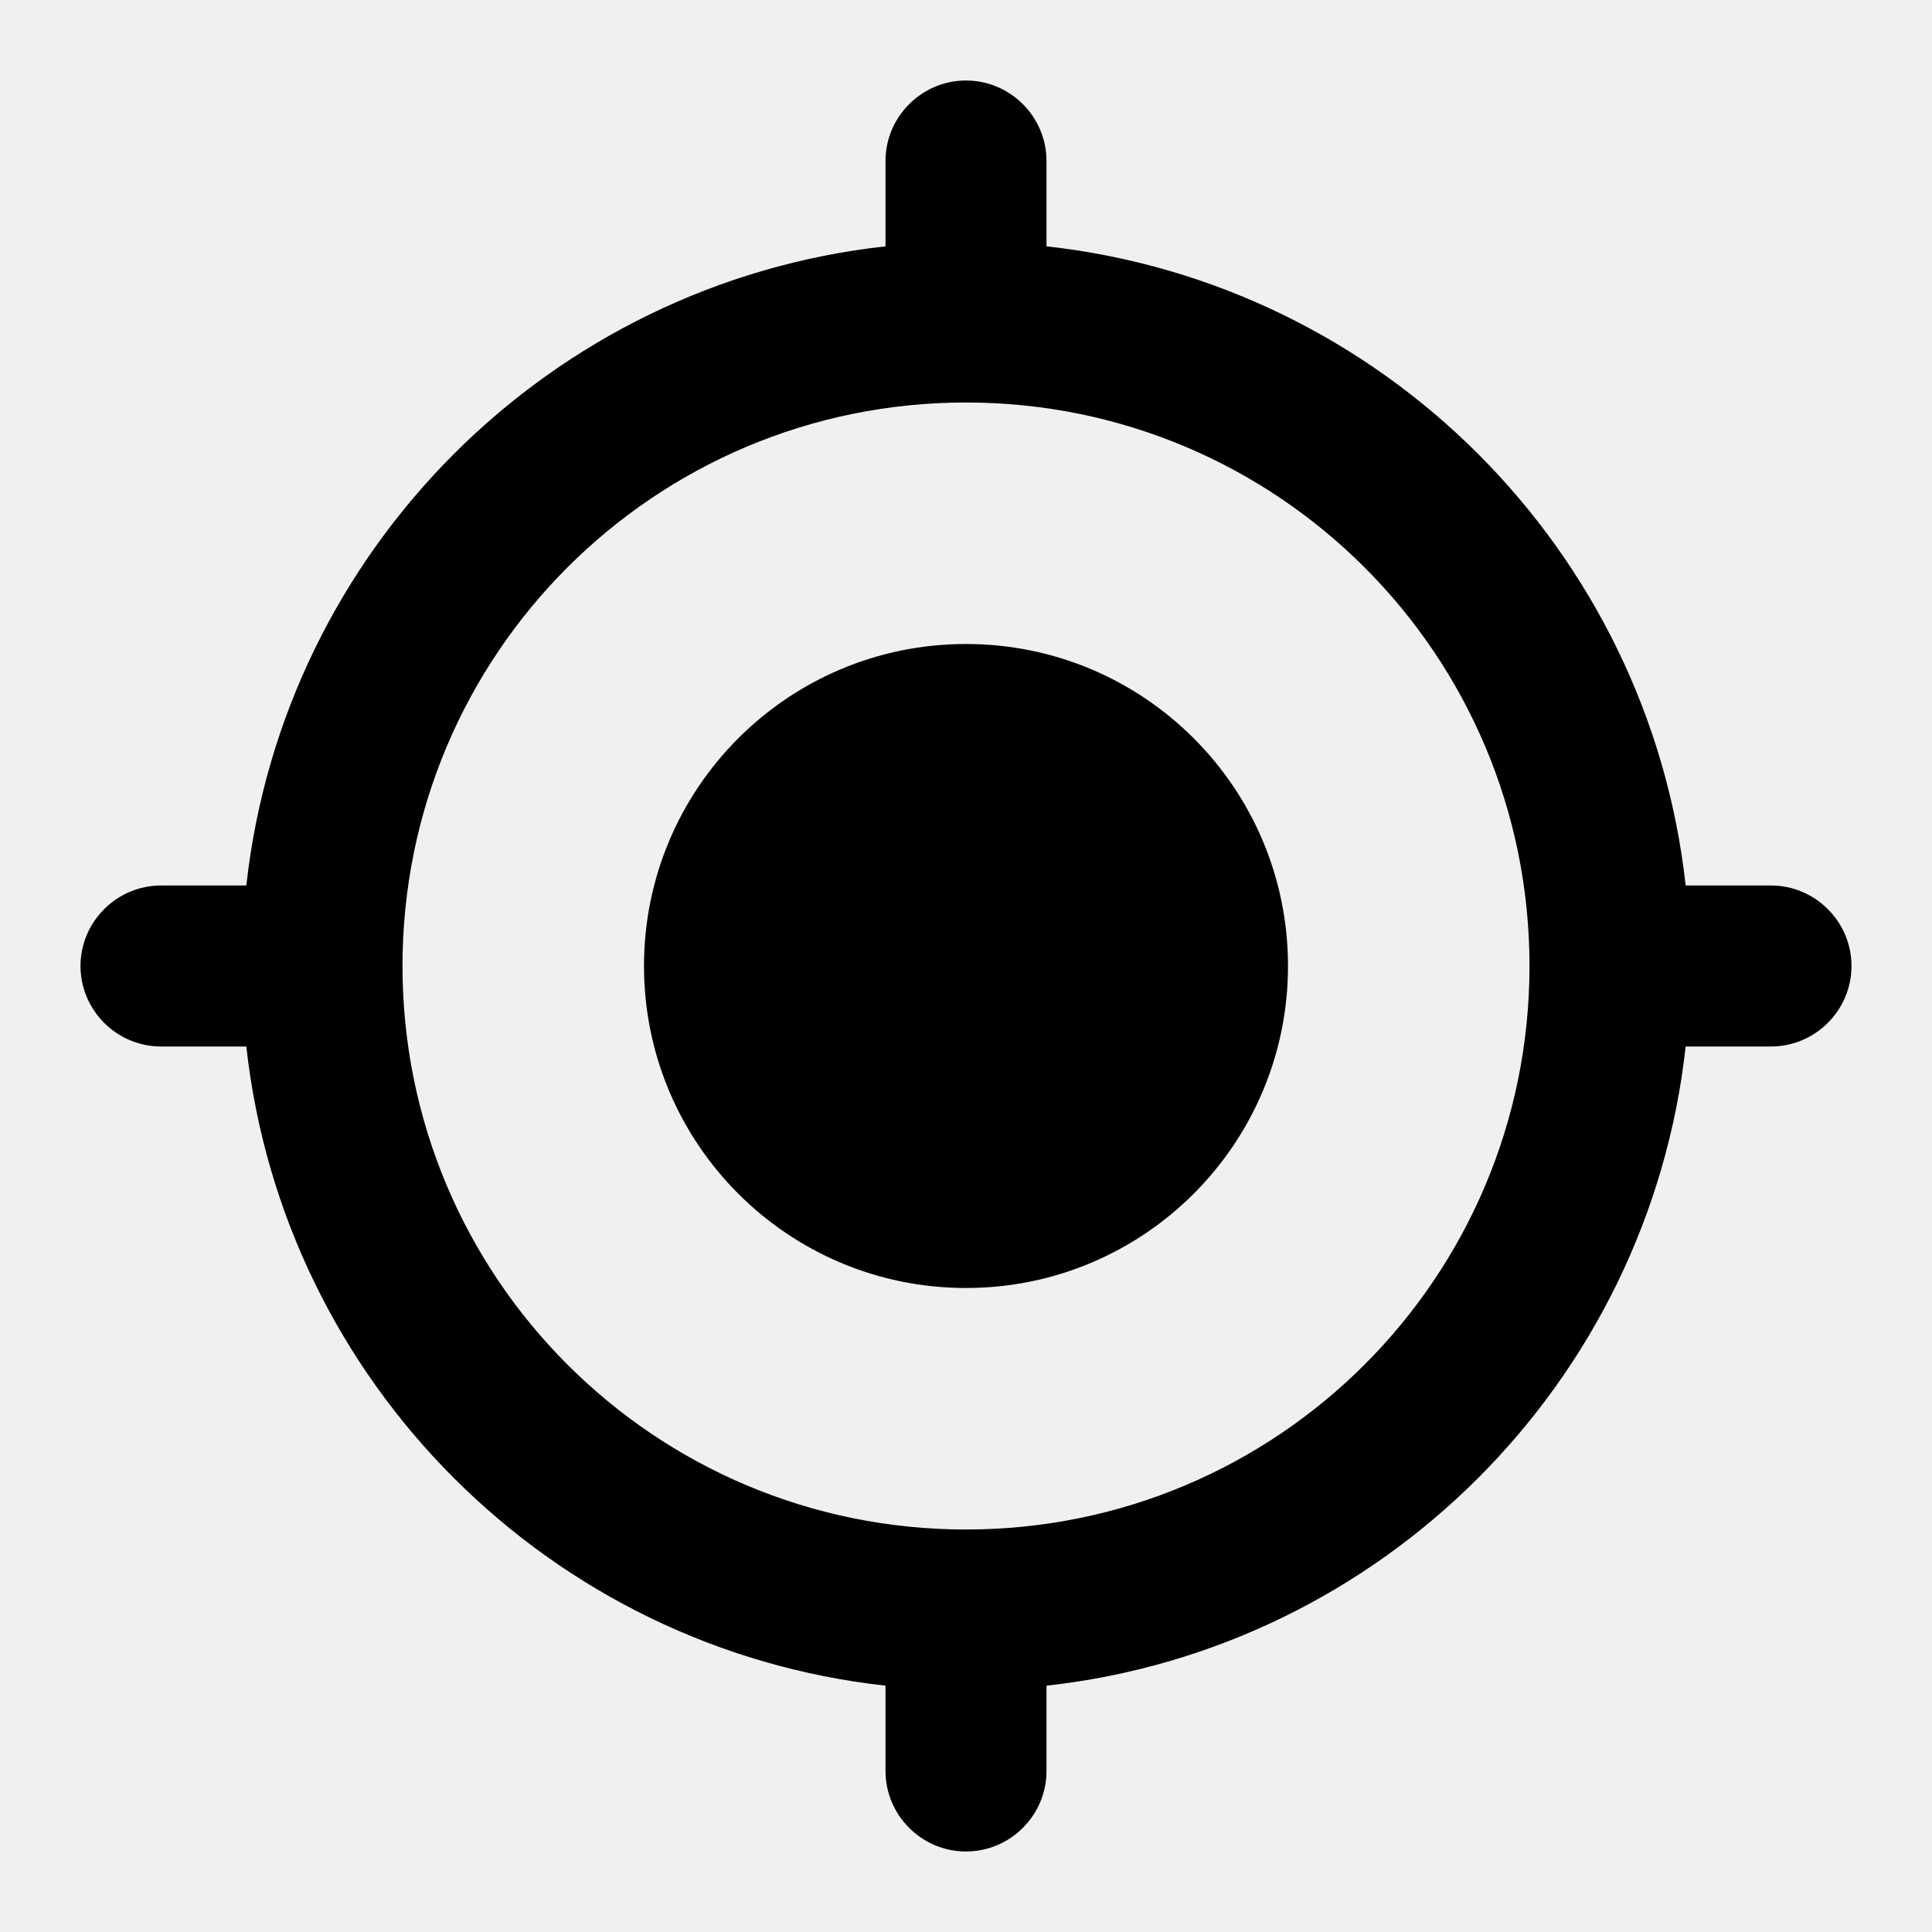
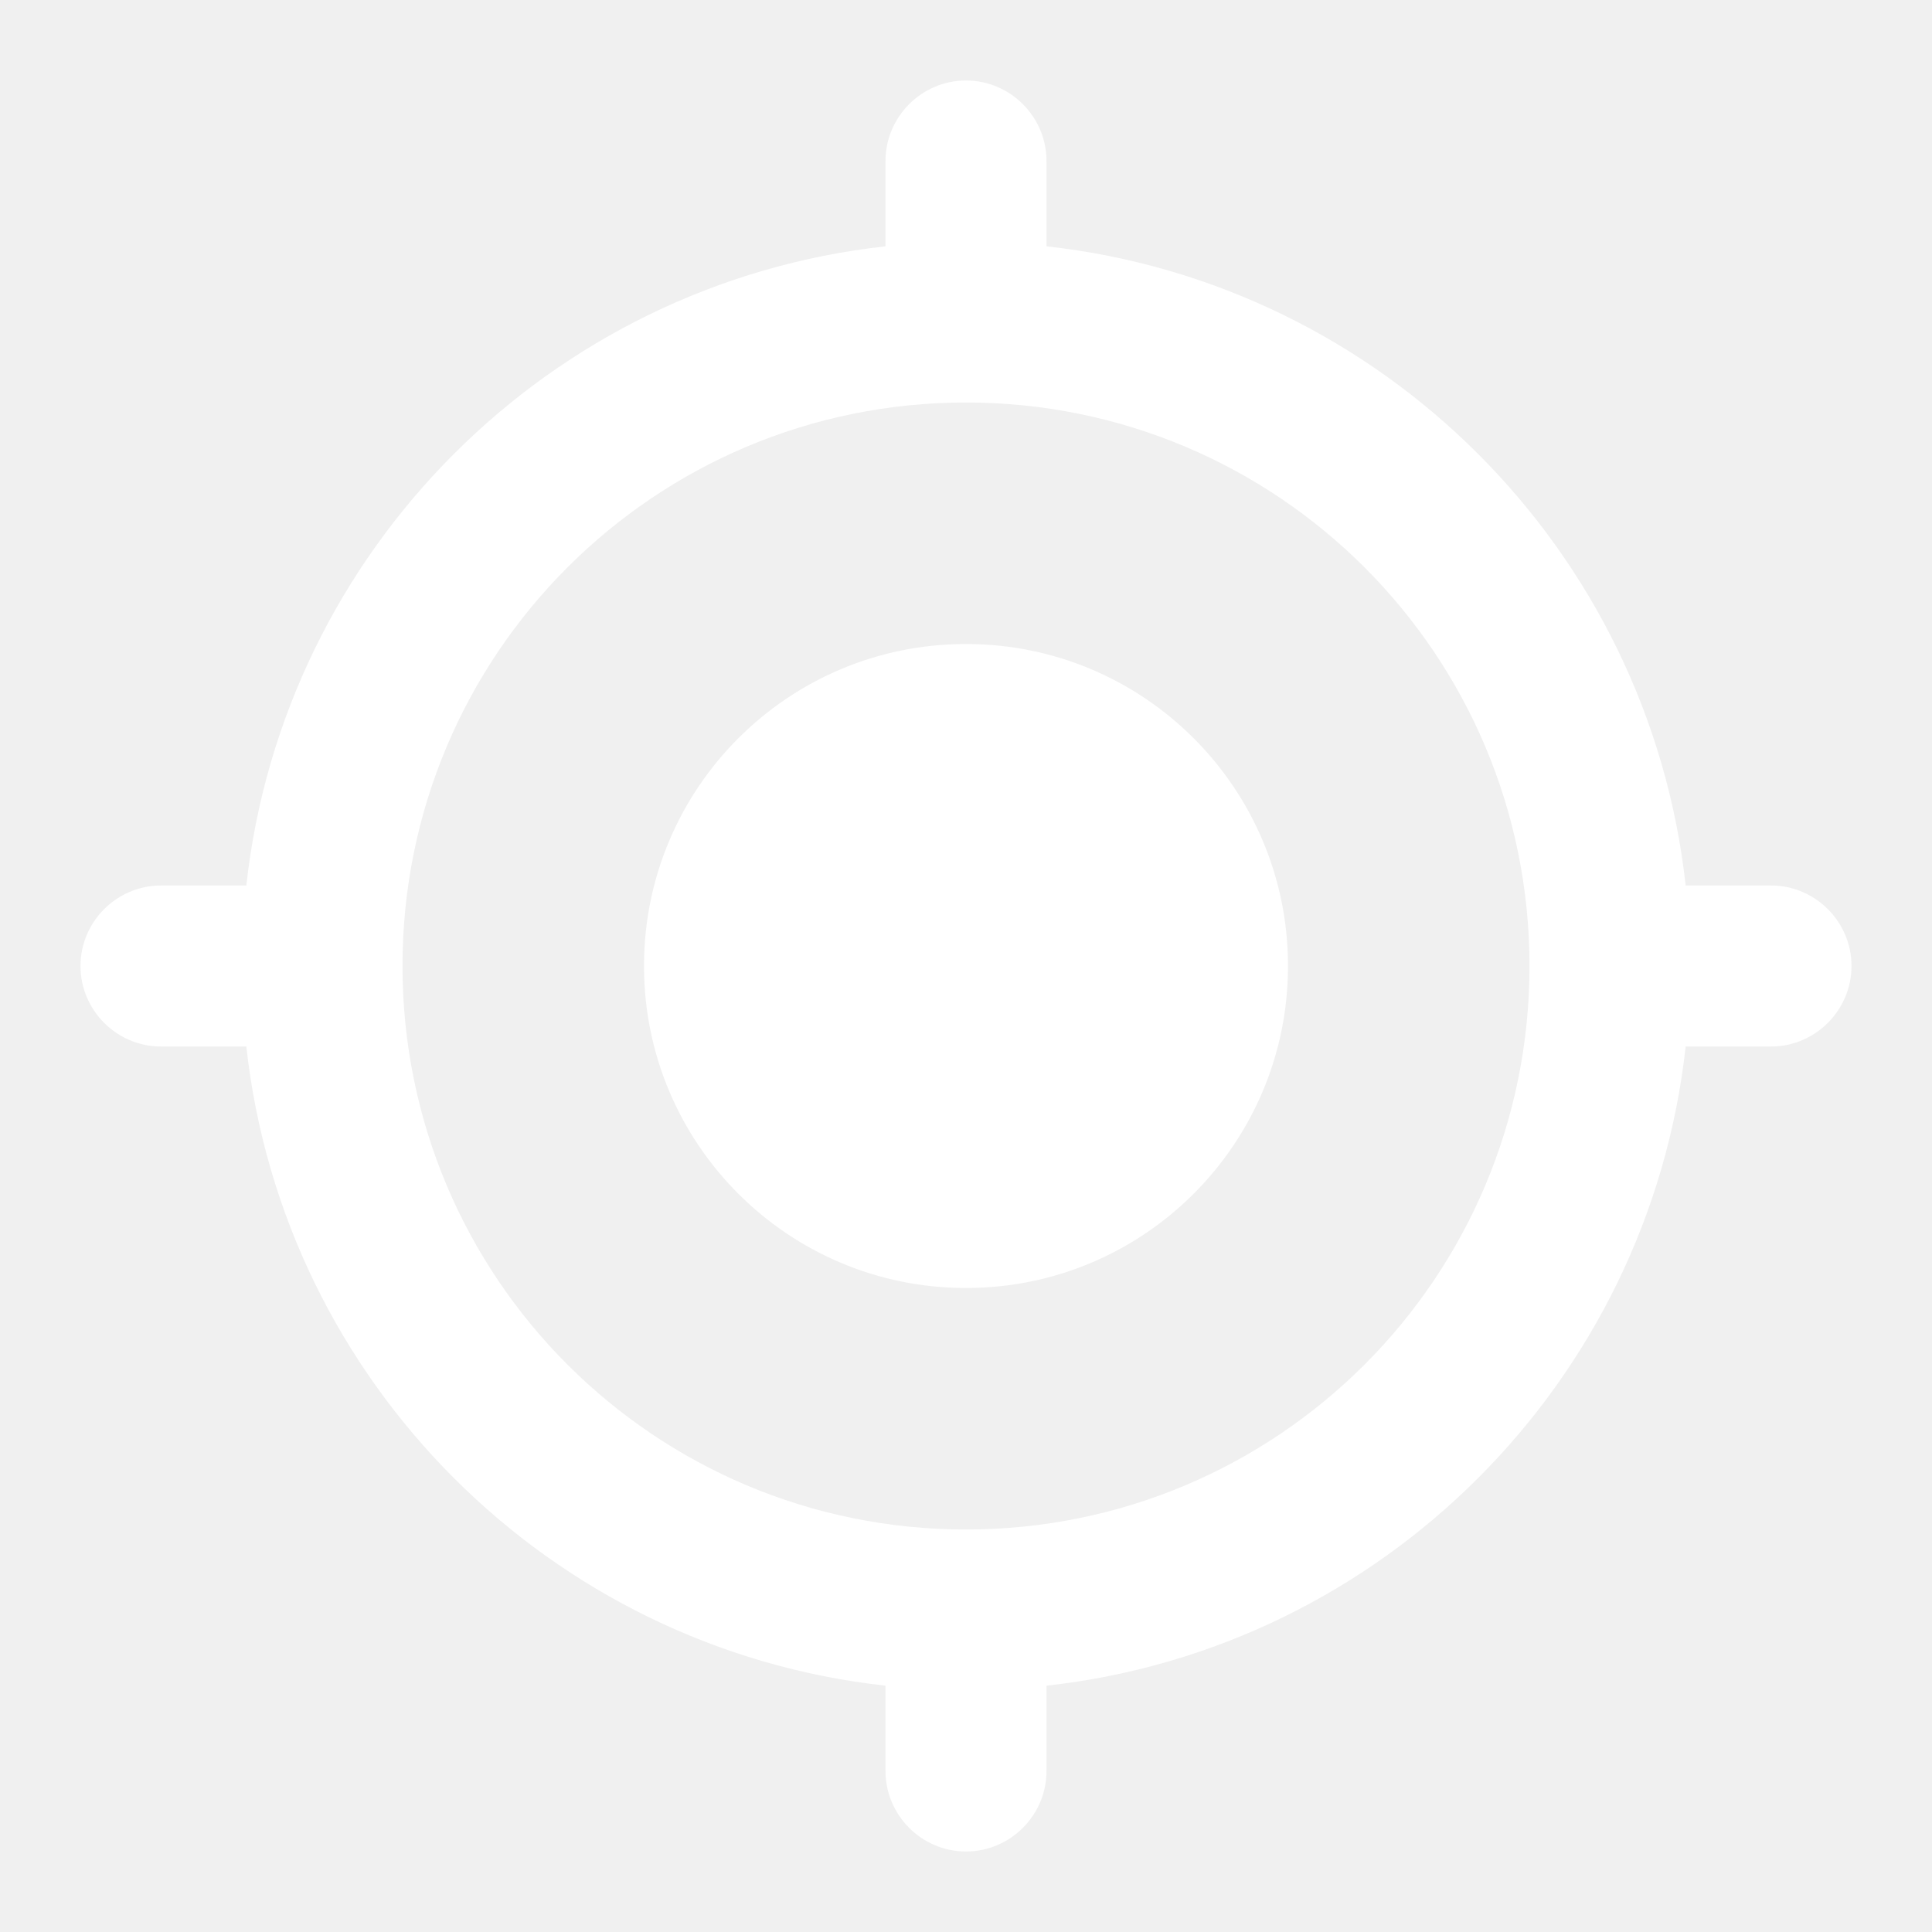
<svg xmlns="http://www.w3.org/2000/svg" width="24" height="24" viewBox="0 0 24 24">
  <path fill="none" d="M0 0h24v24H0V0z" />
-   <path d="M12 8c-2.21 0-4 1.79-4 4s1.79 4 4 4 4-1.79 4-4-1.79-4-4-4zm8.94 3c-.46-4.17-3.77-7.48-7.94-7.94V2c0-.55-.45-1-1-1s-1 .45-1 1v1.06C6.83 3.52 3.52 6.83 3.06 11H2c-.55 0-1 .45-1 1s.45 1 1 1h1.06c.46 4.17 3.77 7.48 7.94 7.94V22c0 .55.45 1 1 1s1-.45 1-1v-1.06c4.17-.46 7.48-3.77 7.94-7.94H22c.55 0 1-.45 1-1s-.45-1-1-1h-1.06zM12 19c-3.87 0-7-3.13-7-7s3.13-7 7-7 7 3.13 7 7-3.13 7-7 7z" />
+   <path fill="white" d="M12 8c-2.21 0-4 1.79-4 4s1.79 4 4 4 4-1.79 4-4-1.79-4-4-4zm8.94 3c-.46-4.17-3.77-7.48-7.94-7.94V2c0-.55-.45-1-1-1s-1 .45-1 1v1.06C6.83 3.52 3.52 6.83 3.06 11H2c-.55 0-1 .45-1 1s.45 1 1 1h1.06c.46 4.17 3.77 7.48 7.94 7.94V22c0 .55.45 1 1 1s1-.45 1-1v-1.06c4.17-.46 7.48-3.77 7.94-7.94H22c.55 0 1-.45 1-1s-.45-1-1-1h-1.06zM12 19c-3.87 0-7-3.13-7-7s3.13-7 7-7 7 3.13 7 7-3.13 7-7 7z" />
</svg>
